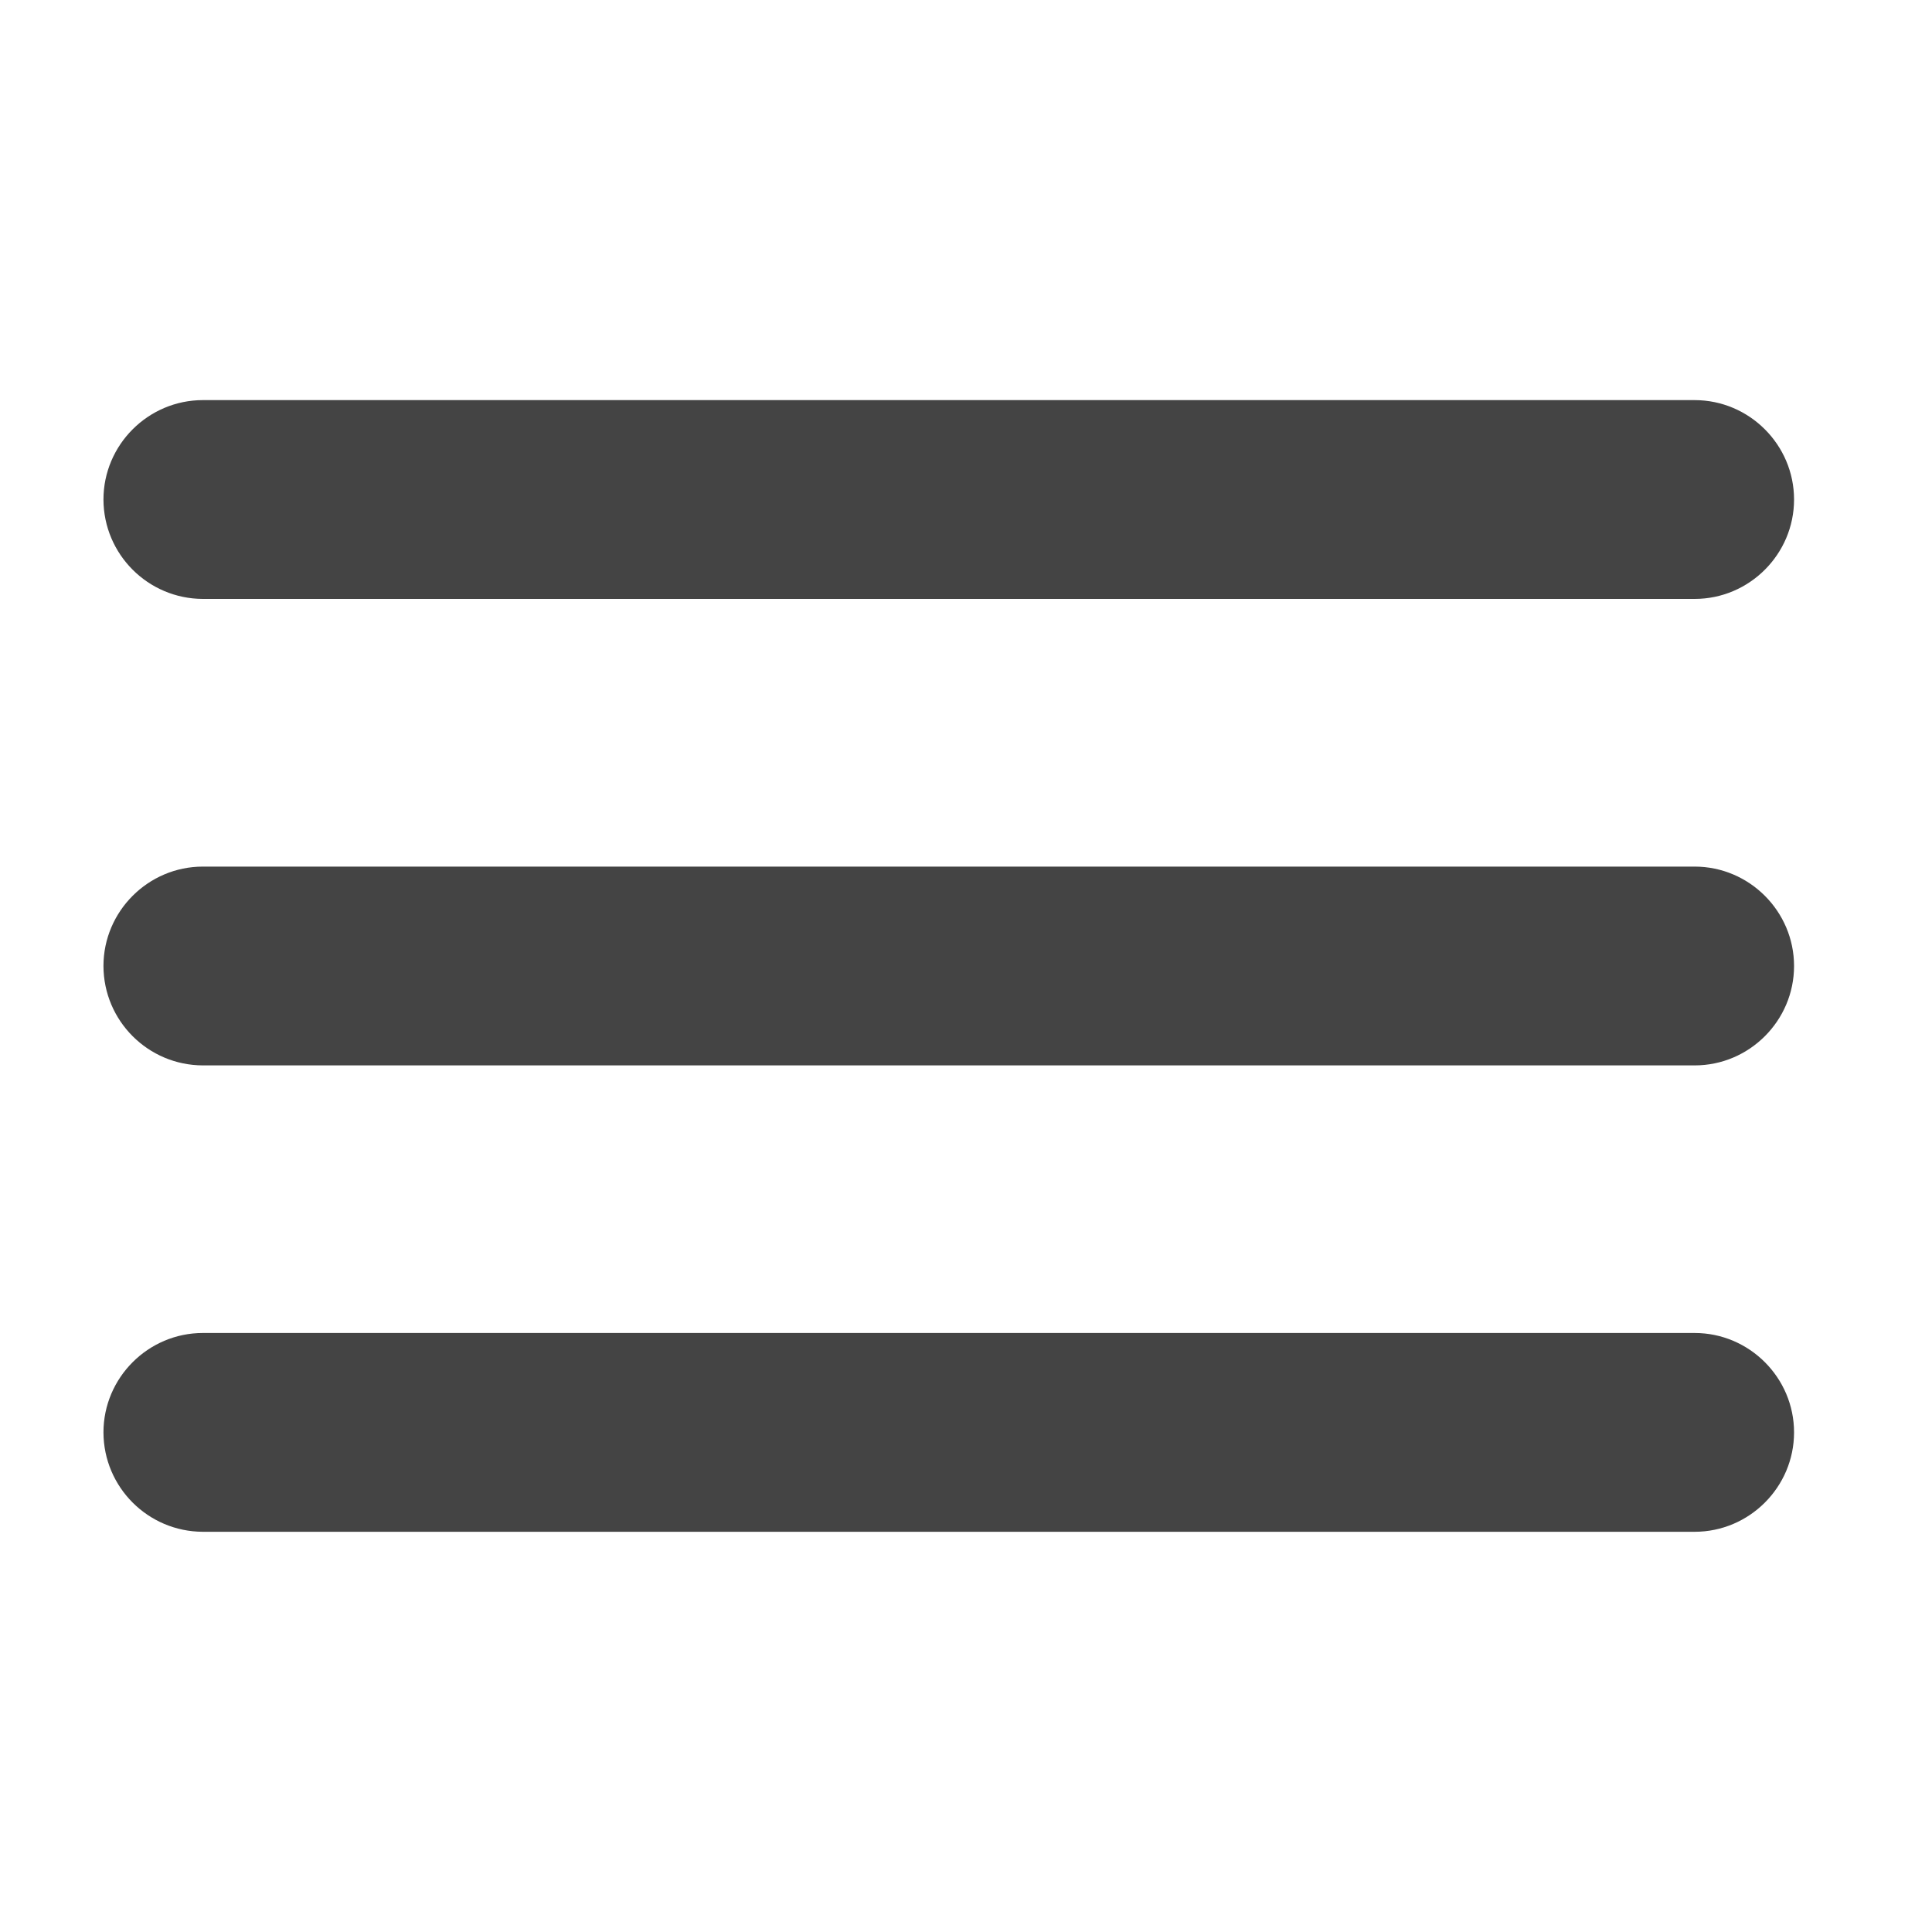
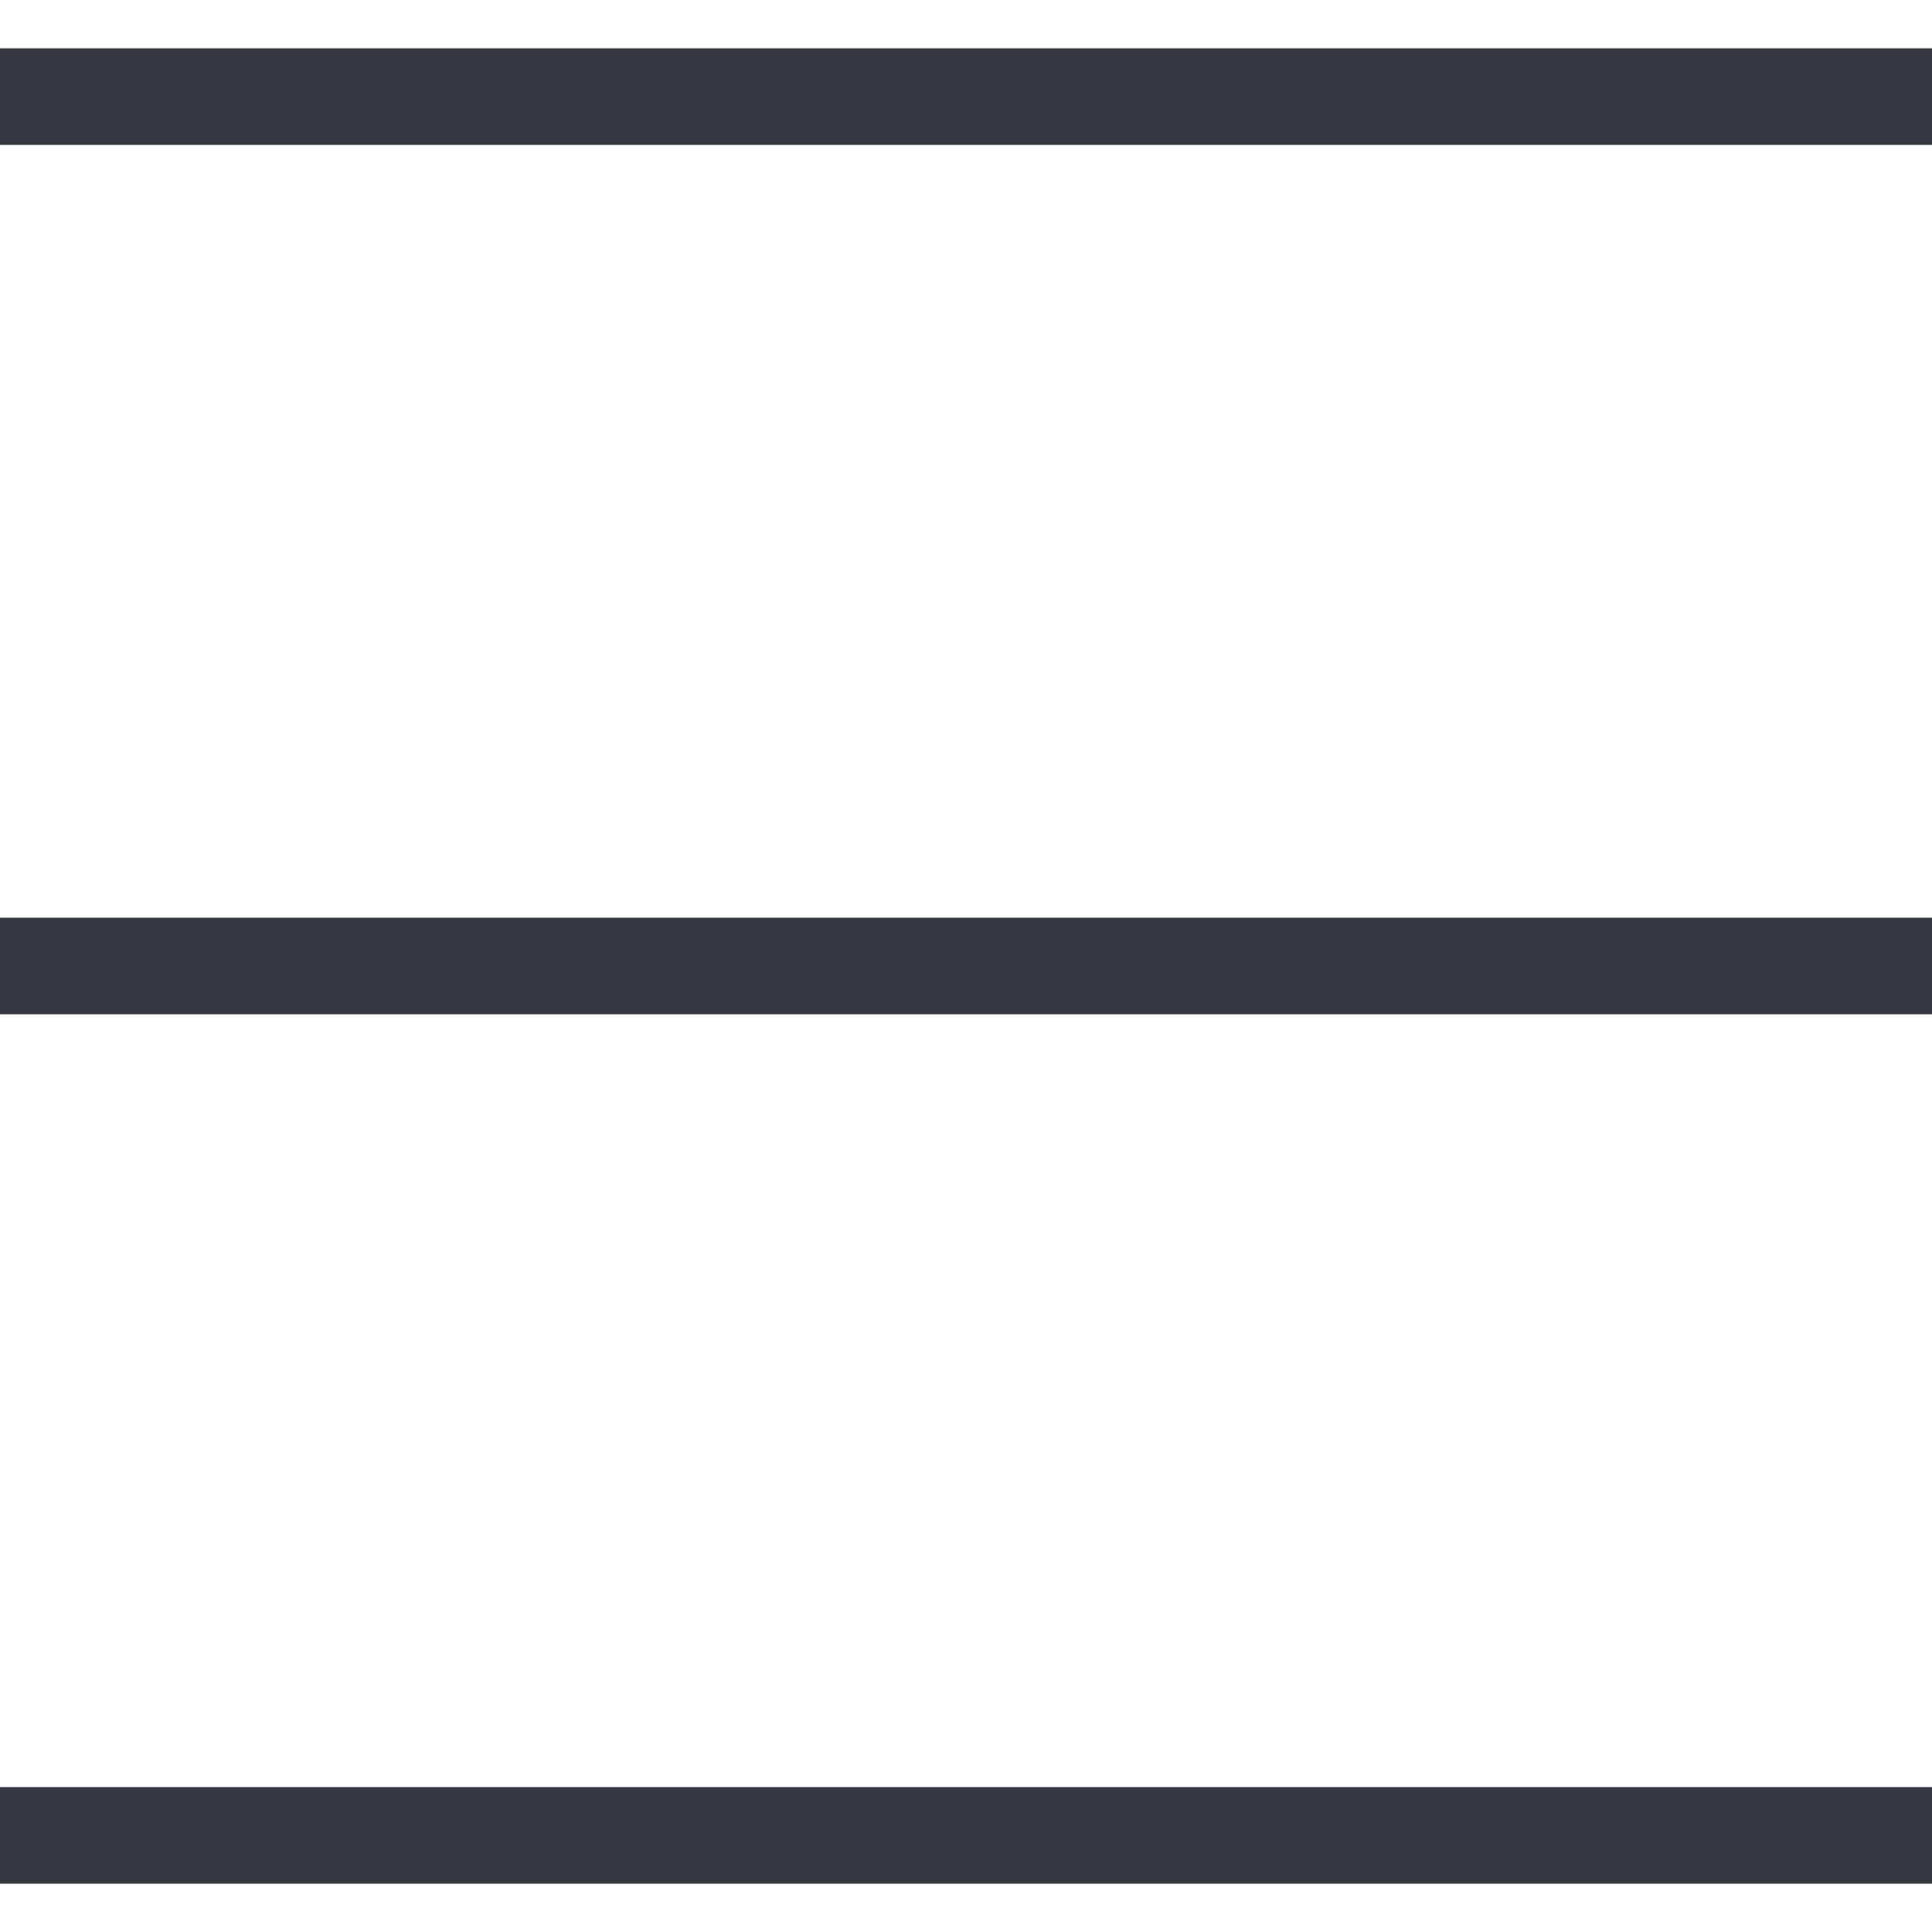
- <svg xmlns="http://www.w3.org/2000/svg" width="20" height="20" class="icon">
-   <path fill="#444" d="M17.543 6.2H2.1a1.032 1.032 0 0 1-1.029-1.029c0-.566.463-1.029 1.029-1.029h15.443c.566 0 1.029.463 1.029 1.029 0 .566-.463 1.029-1.029 1.029zm0 4.829H2.1A1.032 1.032 0 0 1 1.071 10c0-.566.463-1.029 1.029-1.029h15.443c.566 0 1.029.463 1.029 1.029 0 .566-.463 1.029-1.029 1.029zm0 4.828H2.1a1.032 1.032 0 0 1-1.029-1.029c0-.566.463-1.029 1.029-1.029h15.443c.566 0 1.029.463 1.029 1.029 0 .566-.463 1.029-1.029 1.029z" />
+ <svg xmlns="http://www.w3.org/2000/svg" width="20" height="20" viewBox="0 0 20 20" fill="none">
+   <path d="M0 0.5H20V1.5H0V0.5Z" fill="#35383F" />
+   <path d="M0 18.5H20V19.5H0V18.5Z" fill="#35383F" />
+   <path d="M20 9.5H0V10.5H20V9.5Z" fill="#35383F" />
</svg>
